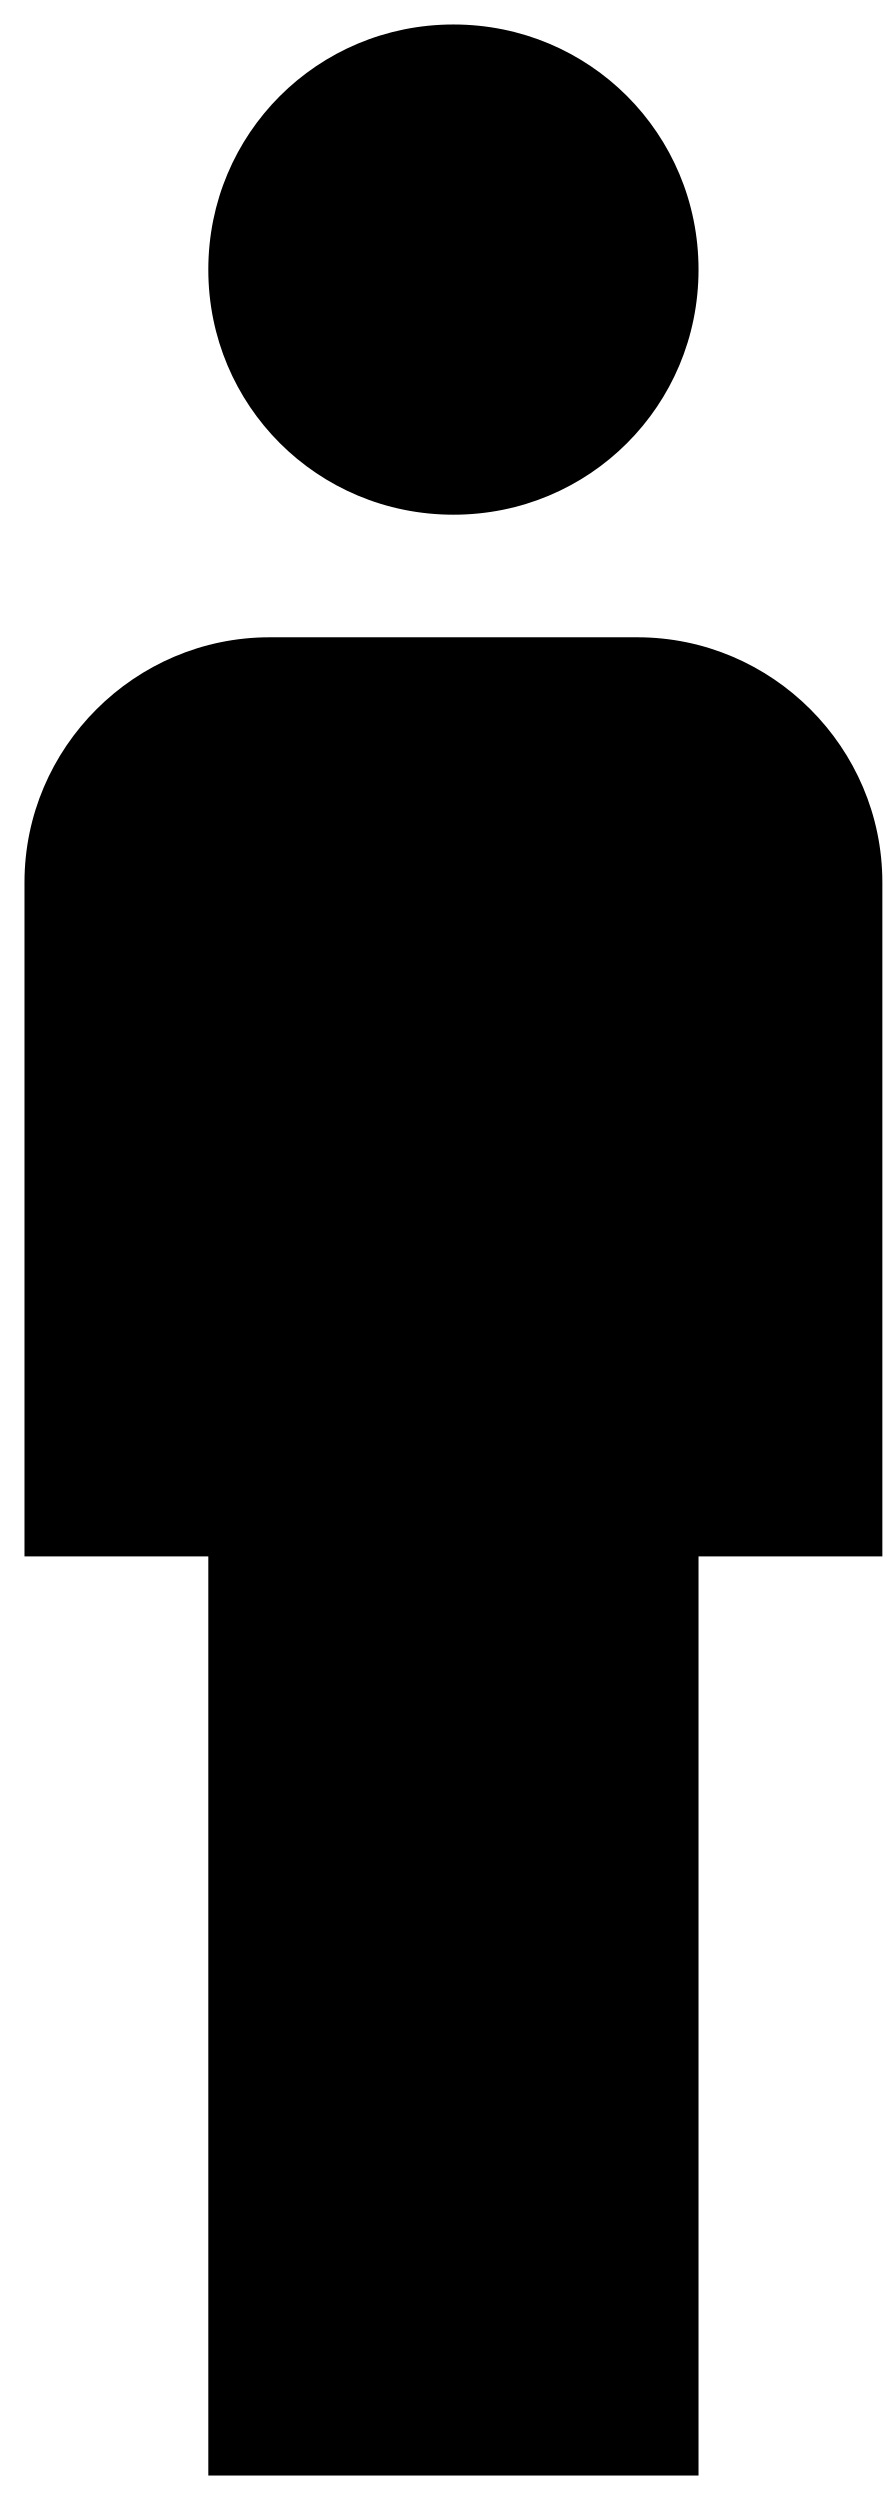
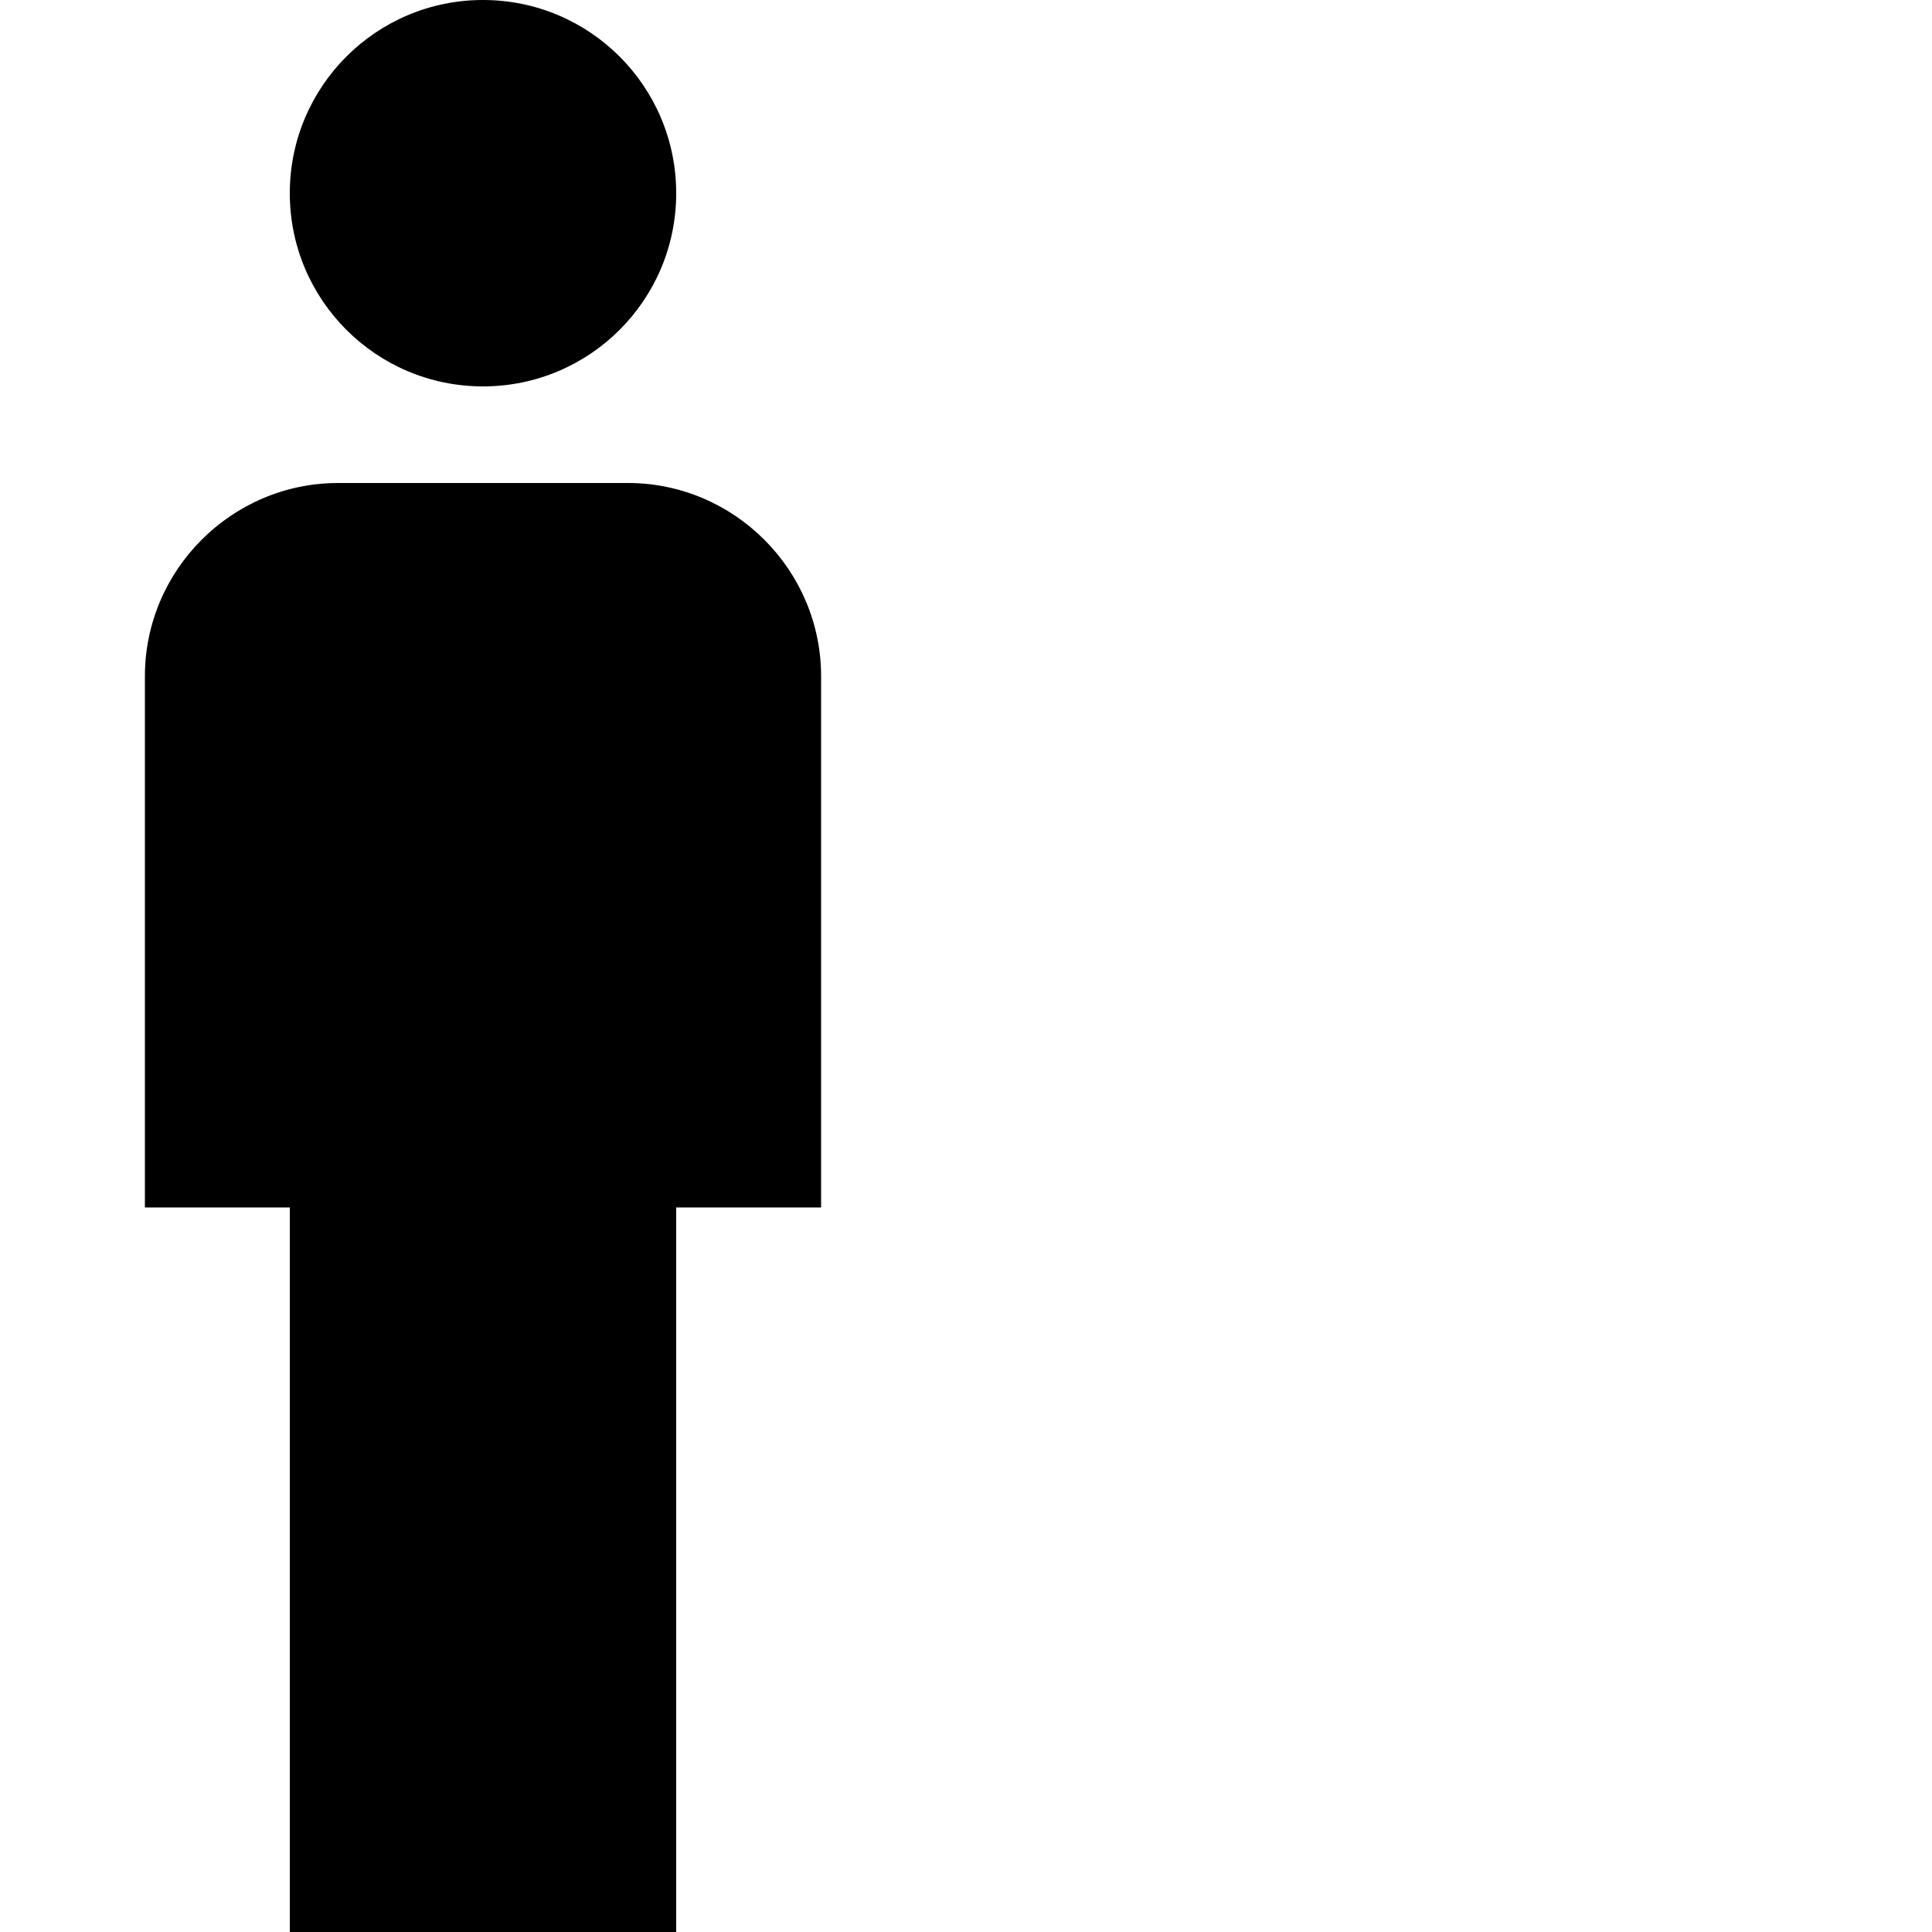
- <svg xmlns="http://www.w3.org/2000/svg" width="12" height="34" viewBox="0 0 12 34" fill="none">
-   <path d="M2.833 33.667V21.167H0.333V12C0.333 10.167 1.833 8.667 3.667 8.667H8.667C10.5 8.667 12 10.167 12 12V21.167H9.5V33.667H2.833ZM6.167 7C8.017 7 9.5 5.517 9.5 3.667C9.5 1.817 8.017 0.333 6.167 0.333C4.317 0.333 2.833 1.817 2.833 3.667C2.833 5.517 4.317 7 6.167 7Z" fill="black" />
+ <svg xmlns="http://www.w3.org/2000/svg" version="1.1" id="Capa_1" viewBox="0 0 426.667 426.667" width="30" height="30">
+   <g>
+     <g>
+       <g>
+         <path d="M106.667,85.333c23.573,0,42.667-19.093,42.667-42.667C149.333,19.093,130.24,0,106.667,0S64,19.093,64,42.667     C64,66.24,83.093,85.333,106.667,85.333z" />
+         <path d="M138.667,106.667h-64C51.2,106.667,32,125.867,32,149.333v117.333h32v160h85.333v-160h32V149.333     C181.333,125.867,162.133,106.667,138.667,106.667z" />
+       </g>
+     </g>
+   </g>
</svg>
